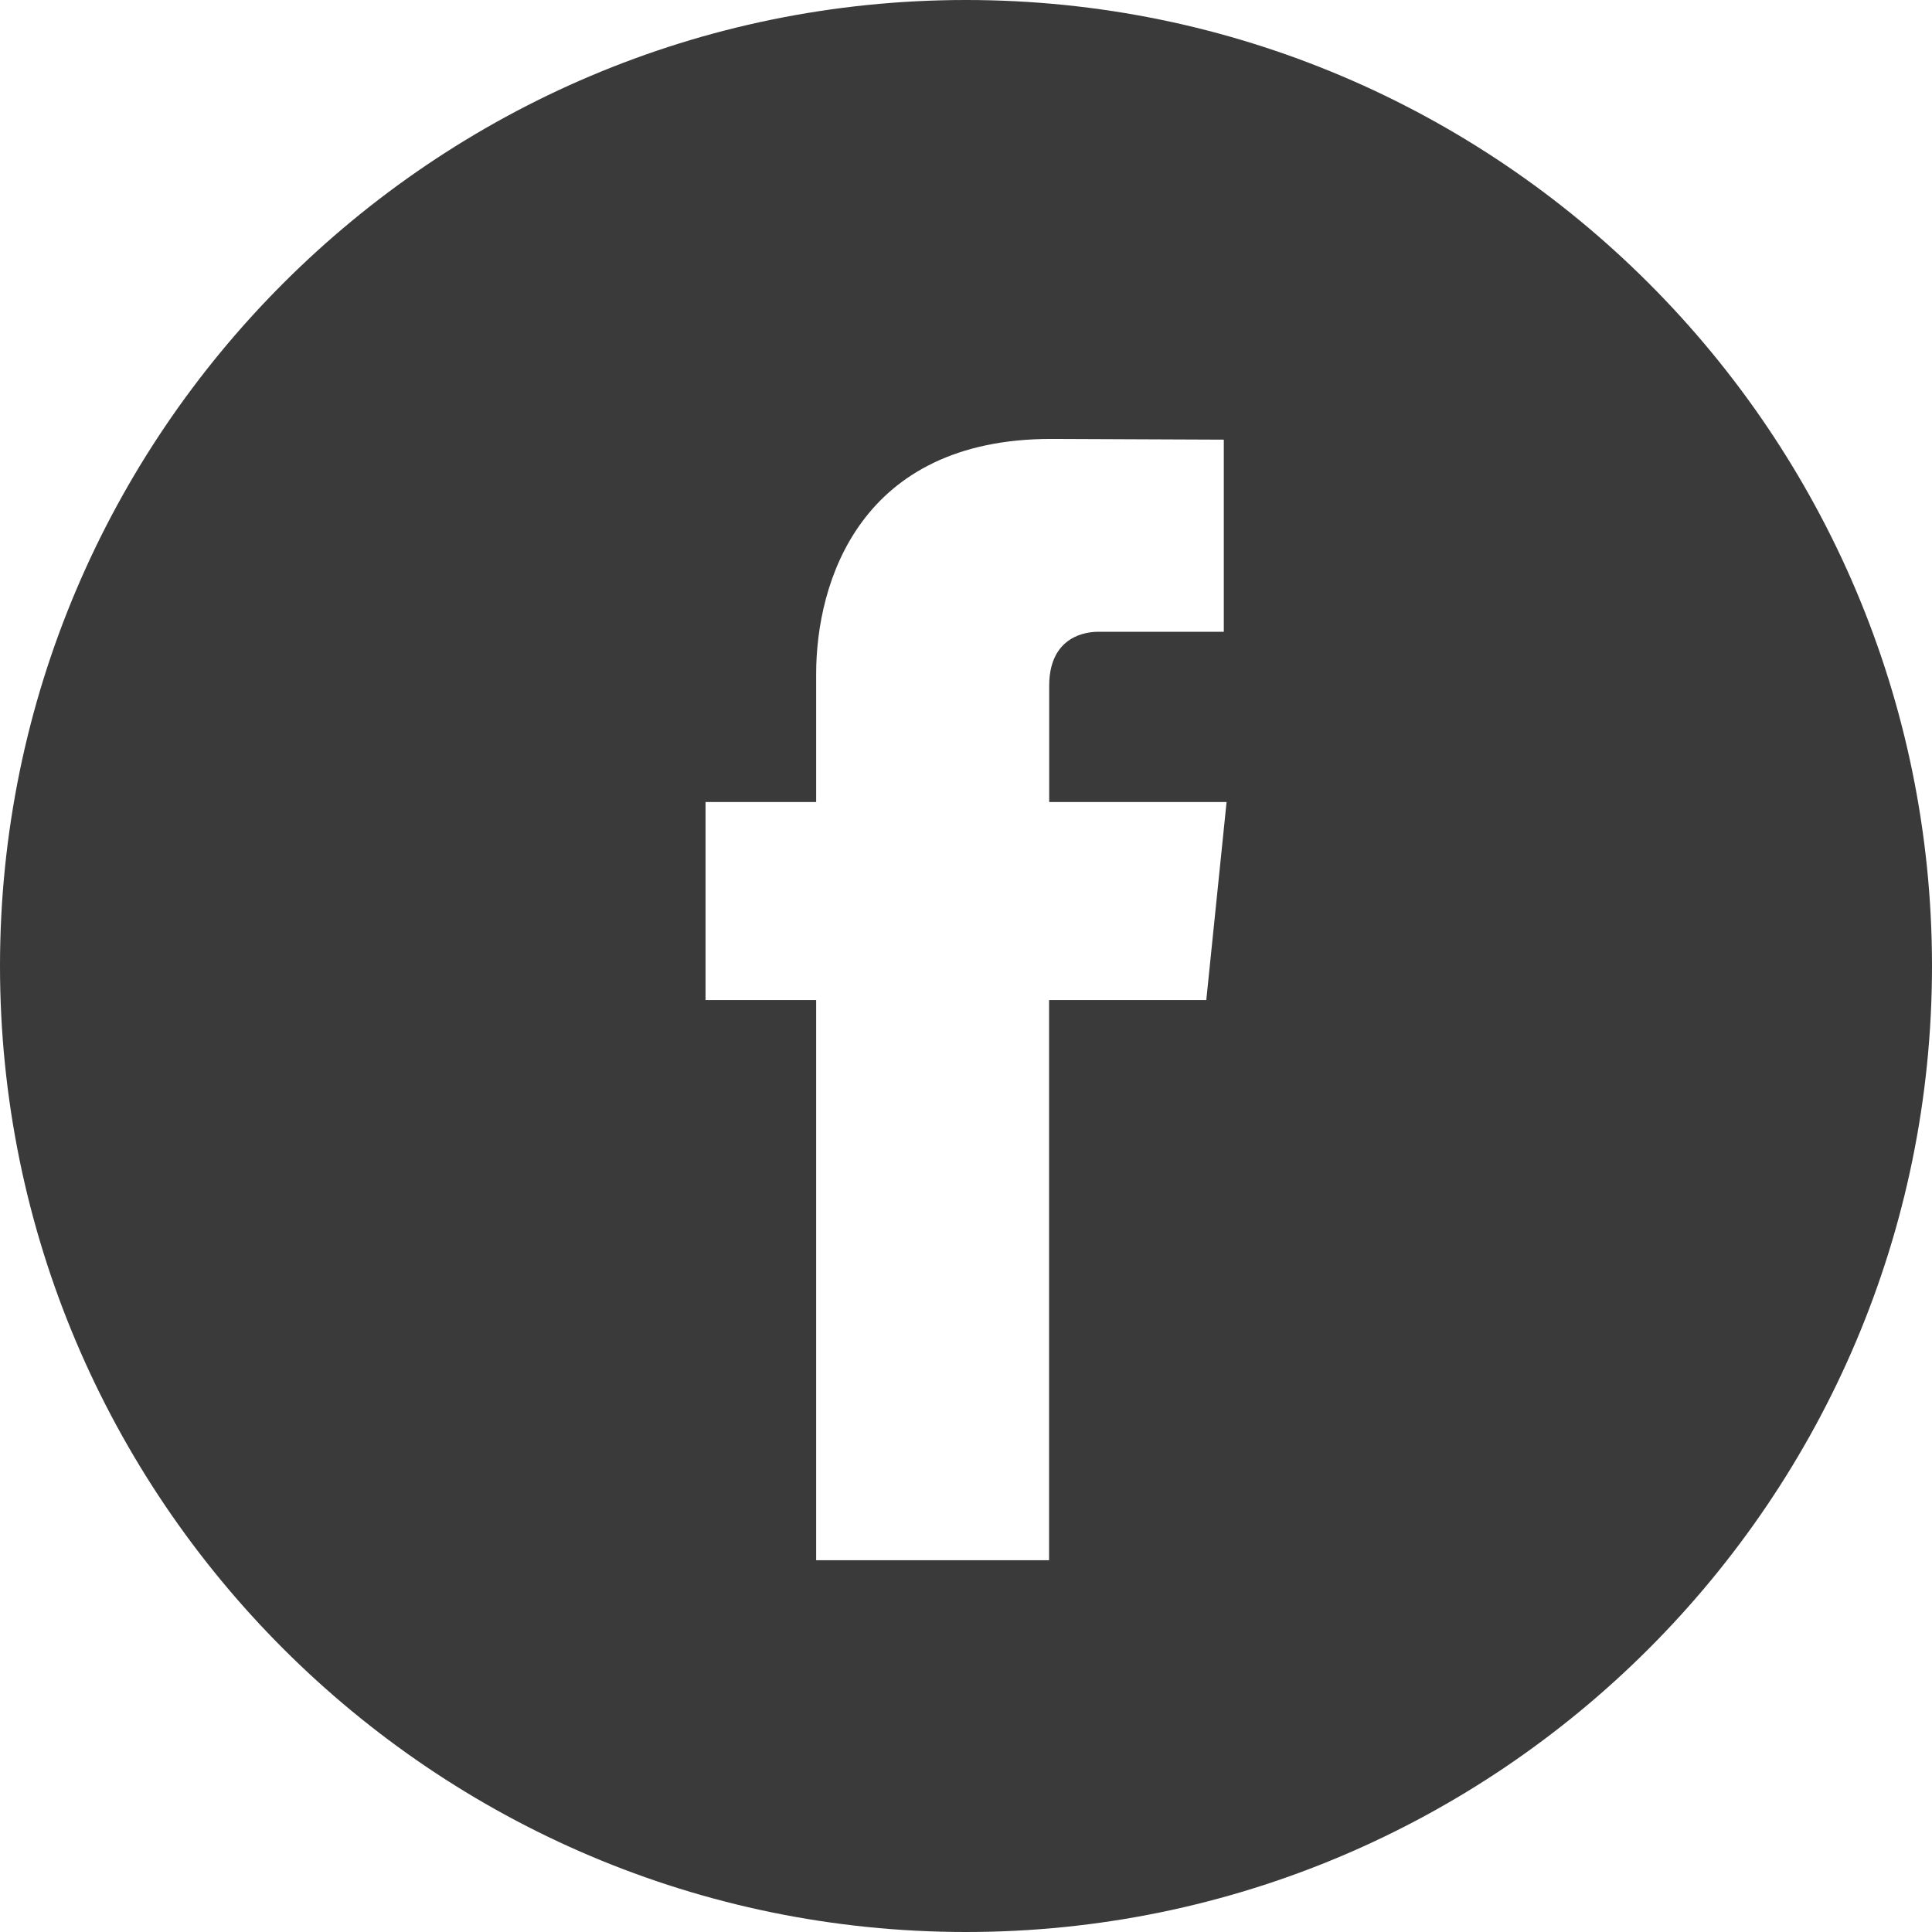
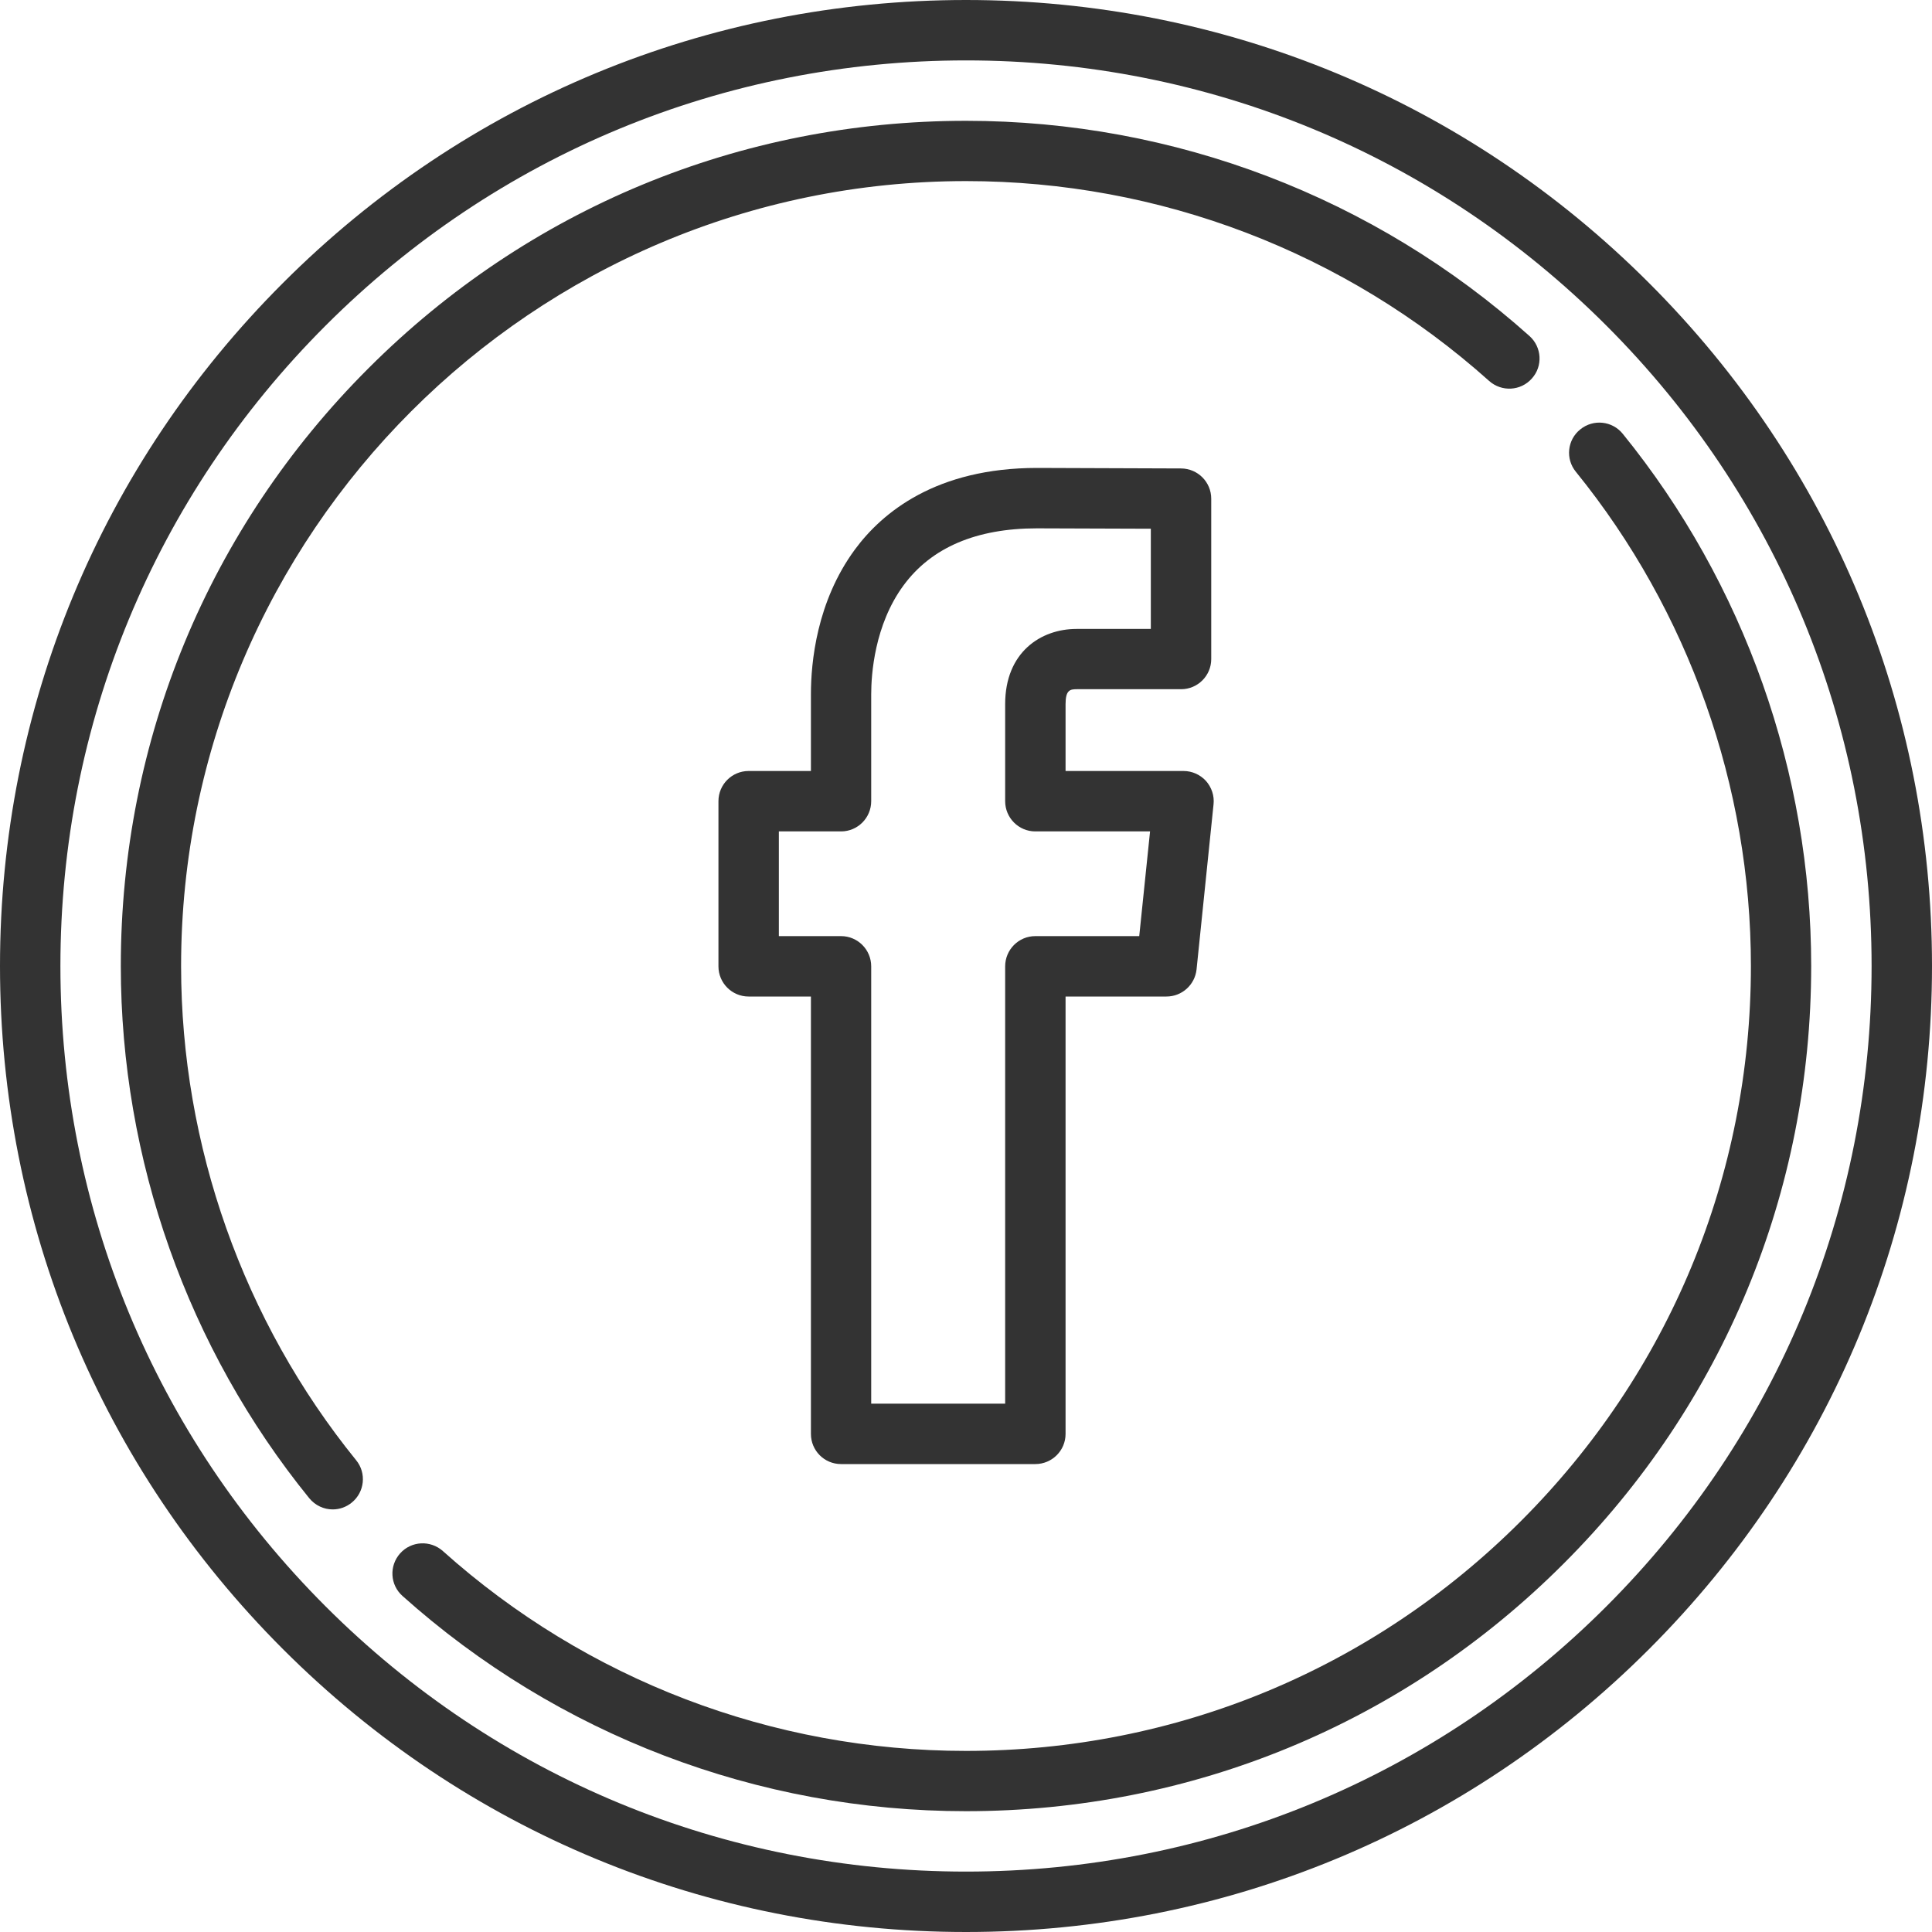
- <svg xmlns="http://www.w3.org/2000/svg" width="16" height="16" viewBox="0 0 16 16" fill="none">
-   <path d="M8 0C3.589 0 0 3.589 0 8C0 12.411 3.589 16 8 16C12.411 16 16 12.411 16 8C16 3.589 12.412 0 8 0ZM9.99 8.282H8.688C8.688 10.361 8.688 12.921 8.688 12.921H6.759C6.759 12.921 6.759 10.386 6.759 8.282H5.843V6.642H6.759V5.582C6.759 4.822 7.12 3.635 8.706 3.635L10.135 3.641V5.232C10.135 5.232 9.266 5.232 9.098 5.232C8.929 5.232 8.689 5.317 8.689 5.679V6.642H10.158L9.99 8.282Z" fill="#3A3A3A" />
+ <svg xmlns="http://www.w3.org/2000/svg" width="15" height="15" viewBox="0 0 15 15" fill="none">
+   <path d="M6.53 11.367H8.038C8.168 11.367 8.273 11.262 8.273 11.133V7.737H9.056C9.177 7.737 9.277 7.646 9.29 7.527L9.422 6.244C9.429 6.178 9.407 6.113 9.363 6.063C9.318 6.014 9.255 5.986 9.189 5.986H8.273V5.467C8.273 5.359 8.307 5.351 8.359 5.351H9.17C9.299 5.351 9.404 5.246 9.404 5.117V3.872C9.404 3.743 9.3 3.638 9.17 3.637L8.052 3.633C7.268 3.633 6.85 3.978 6.637 4.267C6.34 4.671 6.296 5.144 6.296 5.39V5.986H5.812C5.683 5.986 5.578 6.091 5.578 6.22V7.503C5.578 7.632 5.683 7.737 5.812 7.737H6.296V11.133C6.296 11.262 6.4 11.367 6.53 11.367ZM6.047 7.268V6.455H6.53C6.659 6.455 6.764 6.35 6.764 6.22V5.39C6.764 5.238 6.789 4.852 7.015 4.545C7.231 4.251 7.58 4.102 8.051 4.102L8.935 4.105V4.883H8.358C8.082 4.883 7.804 5.063 7.804 5.467V6.22C7.804 6.35 7.909 6.455 8.038 6.455H8.929L8.845 7.268H8.038C7.909 7.268 7.804 7.373 7.804 7.503V10.898H6.764V7.503C6.764 7.373 6.659 7.268 6.53 7.268H6.047Z" fill="#333333" />
+   <path d="M12.803 2.197C11.387 0.78 9.503 0 7.5 0C5.497 0 3.613 0.78 2.197 2.197C0.78 3.613 0 5.497 0 7.5C0 9.504 0.78 11.387 2.197 12.804C3.613 14.22 5.497 15 7.5 15C9.503 15 11.387 14.22 12.803 12.804C14.22 11.387 15 9.504 15 7.5C15 5.497 14.22 3.613 12.803 2.197ZM12.472 12.472C11.144 13.8 9.378 14.531 7.5 14.531C5.622 14.531 3.856 13.8 2.528 12.472C1.2 11.144 0.469 9.378 0.469 7.5C0.469 5.622 1.2 3.856 2.528 2.528C3.856 1.2 5.622 0.469 7.5 0.469C9.378 0.469 11.144 1.2 12.472 2.528C13.8 3.856 14.531 5.622 14.531 7.5C14.531 9.378 13.8 11.144 12.472 12.472Z" fill="#333333" />
+   <path d="M12.599 3.368C12.517 3.267 12.37 3.252 12.269 3.334C12.168 3.415 12.153 3.563 12.235 3.663C13.111 4.743 13.594 6.106 13.594 7.5C13.594 9.128 12.96 10.658 11.809 11.809C10.658 12.96 9.128 13.594 7.5 13.594C5.998 13.594 4.555 13.043 3.438 12.042C3.341 11.956 3.193 11.964 3.107 12.06C3.02 12.157 3.028 12.305 3.125 12.391C4.329 13.469 5.883 14.062 7.5 14.062C9.253 14.062 10.901 13.38 12.14 12.14C13.38 10.901 14.062 9.253 14.062 7.5C14.062 5.999 13.543 4.531 12.599 3.368Z" fill="#333333" />
+   <path d="M1.406 7.5C1.406 4.14 4.14 1.406 7.5 1.406C9.002 1.406 10.444 1.957 11.562 2.958C11.659 3.044 11.807 3.036 11.893 2.939C11.98 2.843 11.971 2.695 11.875 2.609C10.671 1.531 9.117 0.938 7.5 0.938C5.747 0.938 4.099 1.62 2.86 2.86C1.62 4.099 0.938 5.747 0.938 7.5C0.938 9.001 1.457 10.469 2.401 11.632C2.448 11.689 2.515 11.719 2.583 11.719C2.635 11.719 2.687 11.702 2.731 11.666C2.831 11.585 2.847 11.437 2.765 11.337C1.889 10.257 1.406 8.894 1.406 7.5Z" fill="#333333" />
</svg>
